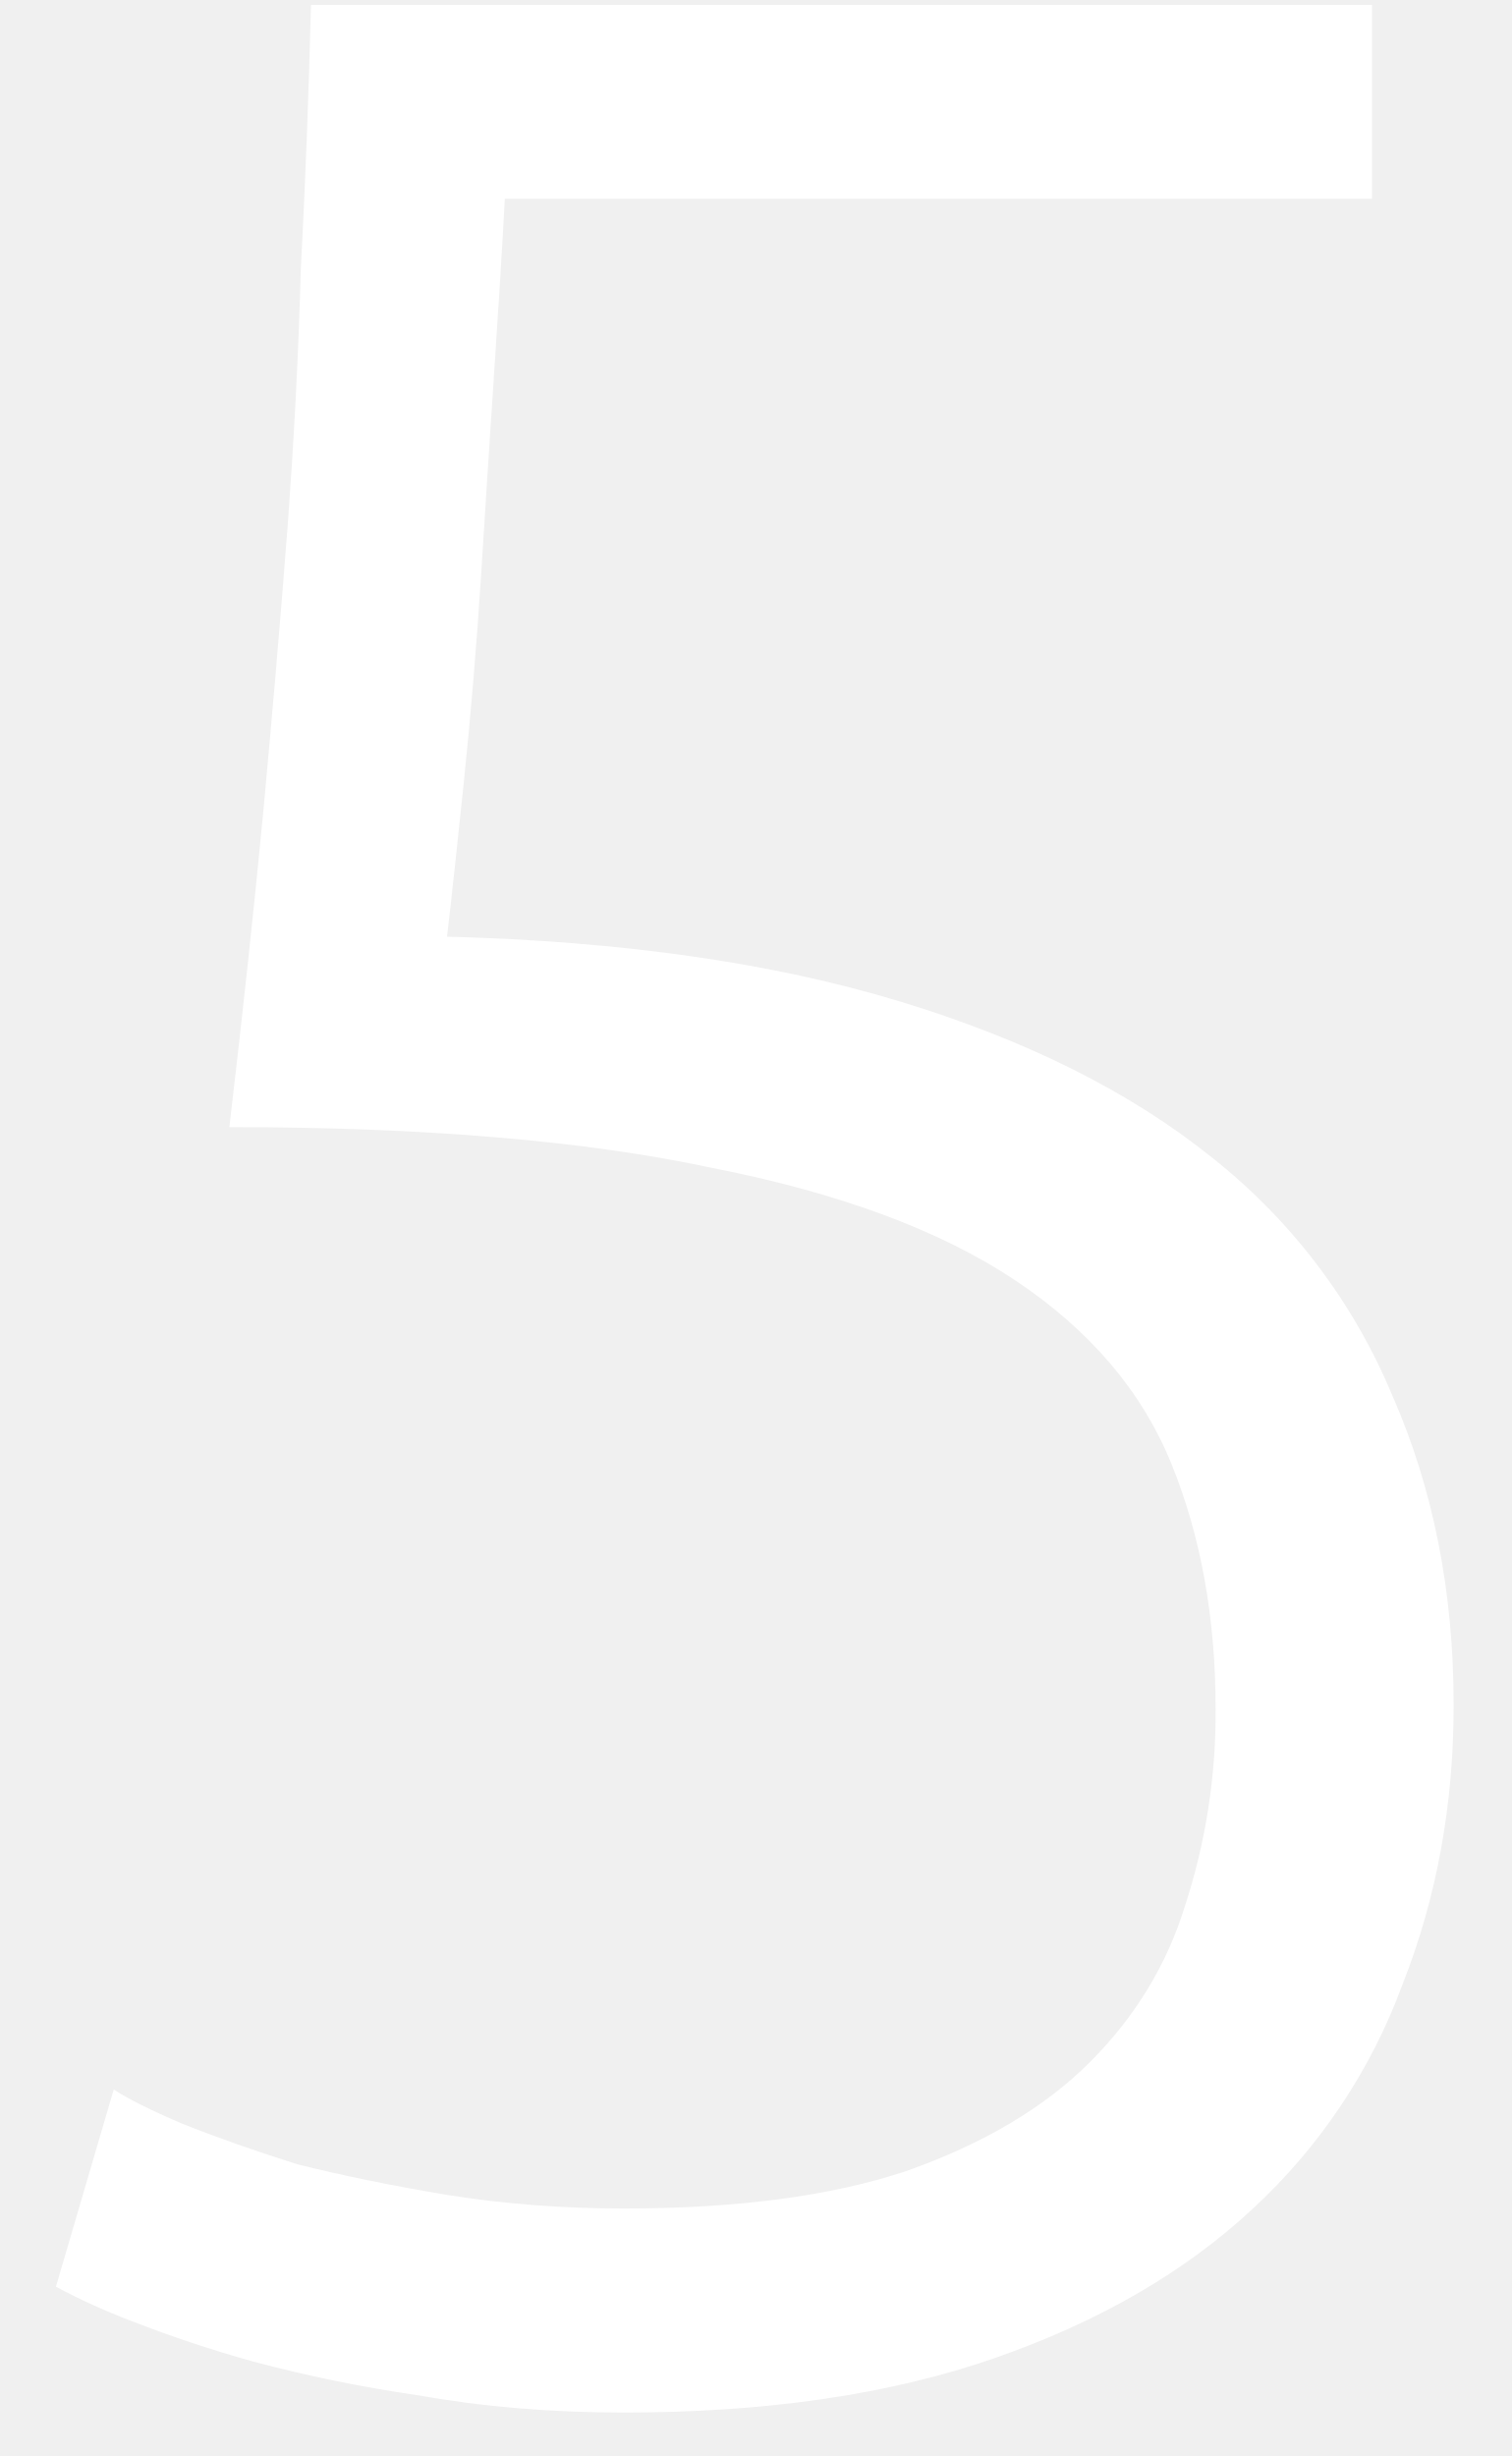
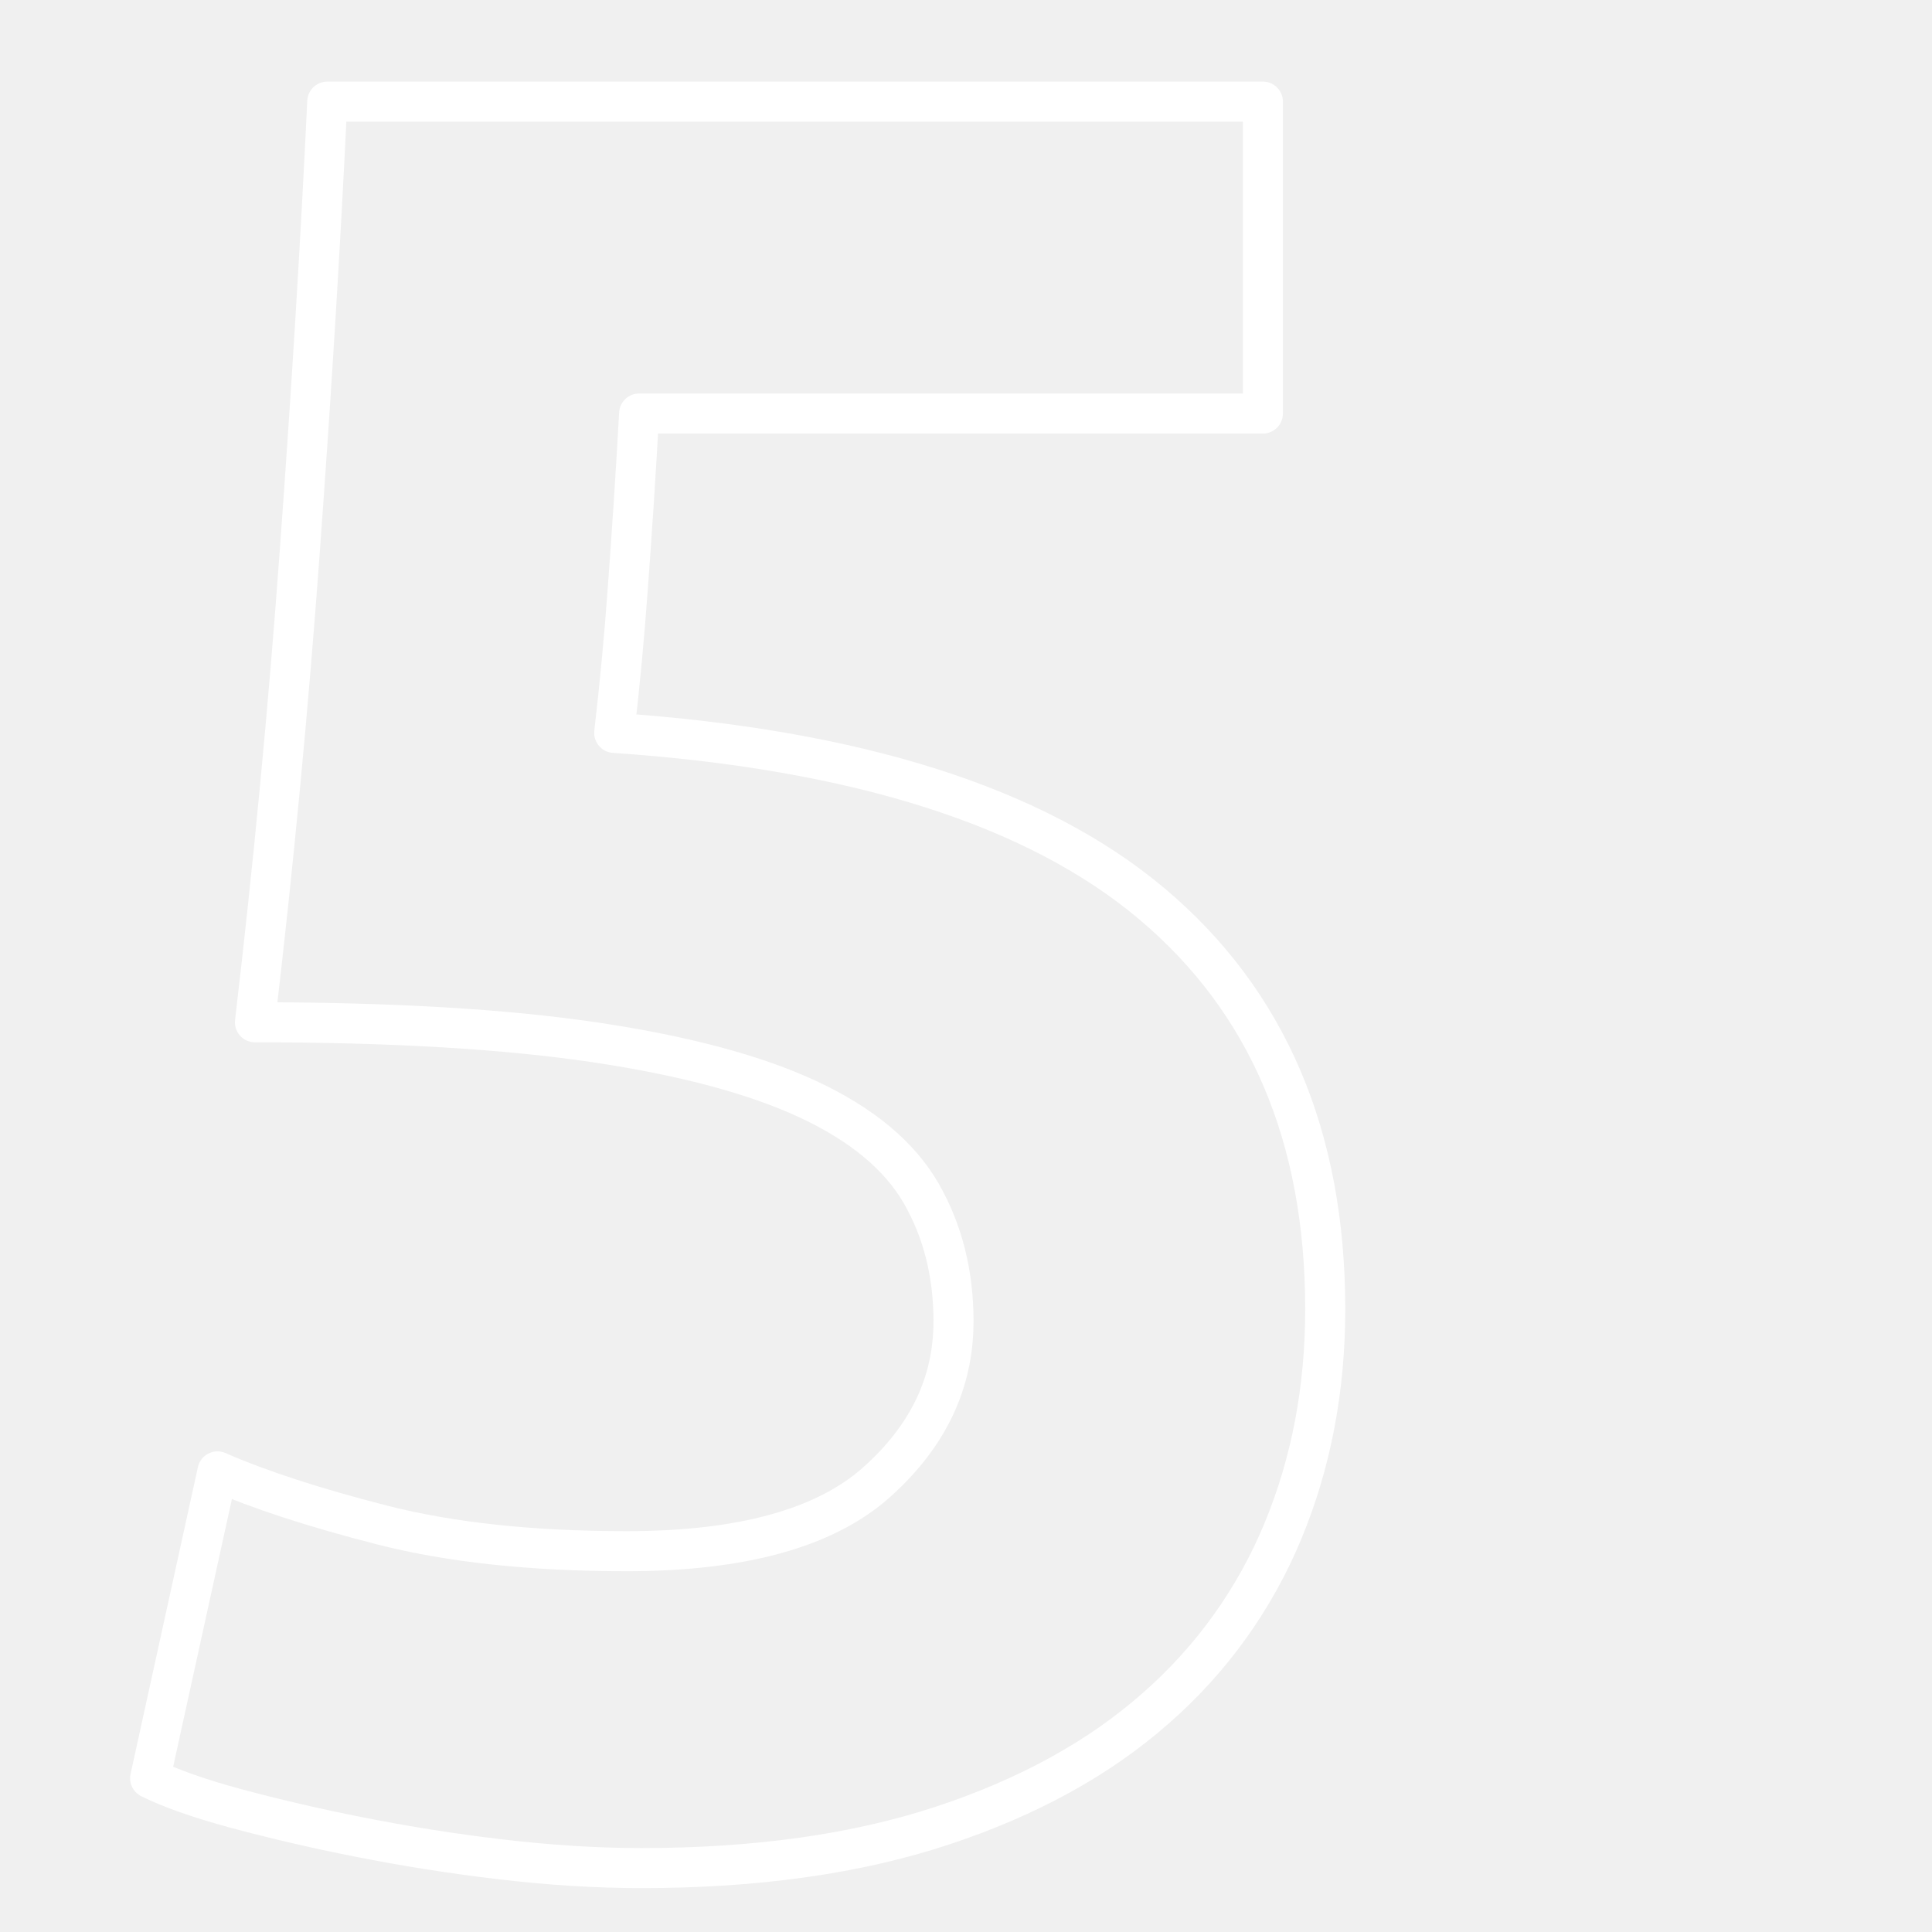
- <svg xmlns="http://www.w3.org/2000/svg" width="16" height="26" fill="none">
-   <path fill="#fff" d="M6.604 23.38c1.2 0 2.196-.132 2.988-.396.816-.288 1.464-.672 1.944-1.152.48-.48.816-1.032 1.008-1.656a6.562 6.562 0 0 0 .324-2.088c0-.96-.156-1.824-.468-2.592-.312-.768-.864-1.416-1.656-1.944-.792-.528-1.86-.924-3.204-1.188-1.344-.288-3.048-.432-5.112-.432.144-1.224.264-2.34.36-3.348.096-1.032.18-2.016.252-2.952.072-.96.12-1.884.144-2.772.048-.912.084-1.848.108-2.808h11.232v2.052h-9.18c-.024.456-.06 1.044-.108 1.764S5.14 5.332 5.092 6.1a56.114 56.114 0 0 1-.18 2.16c-.072.696-.132 1.248-.18 1.656 1.848.048 3.444.276 4.788.684 1.344.408 2.448.96 3.312 1.656a6.297 6.297 0 0 1 1.908 2.52c.432.984.648 2.076.648 3.276 0 1.056-.18 2.04-.54 2.952a6.09 6.09 0 0 1-1.584 2.376c-.72.672-1.632 1.2-2.736 1.584-1.104.384-2.412.576-3.924.576-.768 0-1.488-.06-2.16-.18A15.194 15.194 0 0 1 2.68 25a13.593 13.593 0 0 1-1.296-.432 6.865 6.865 0 0 1-.792-.36l.612-2.088c.144.096.384.216.72.36.36.144.768.288 1.224.432.48.12 1.008.228 1.584.324.6.096 1.224.144 1.872.144Z" />
+ <svg xmlns="http://www.w3.org/2000/svg" width="48" height="48" fill="none">
+   <path stroke="#fff" stroke-linejoin="round" stroke-miterlimit="2" stroke-width=".995" d="M23.69 32.837c0-1.199-.27-2.263-.806-3.193-.538-.93-1.467-1.704-2.79-2.324-1.322-.62-3.1-1.095-5.33-1.426-2.232-.33-5.042-.496-8.43-.496a261.87 261.87 0 0 0 1.115-11.715c.29-3.967.517-7.686.682-11.158h23.245v7.749H15.879a228.036 228.036 0 0 1-.279 4.308 82.259 82.259 0 0 1-.34 3.626c6.033.413 10.485 1.828 13.357 4.246 2.872 2.417 4.308 5.775 4.308 10.073 0 1.983-.35 3.822-1.053 5.517a11.868 11.868 0 0 1-3.162 4.4c-1.405 1.24-3.171 2.211-5.3 2.914-2.128.702-4.617 1.054-7.469 1.054-1.116 0-2.283-.073-3.502-.217a45.106 45.106 0 0 1-3.533-.558 46.149 46.149 0 0 1-3.069-.713c-.909-.248-1.611-.496-2.107-.744l1.673-7.624c1.034.454 2.397.899 4.092 1.333 1.694.433 3.719.65 6.074.65 2.852 0 4.918-.568 6.199-1.704 1.28-1.137 1.921-2.47 1.921-3.998Z" />
</svg>
